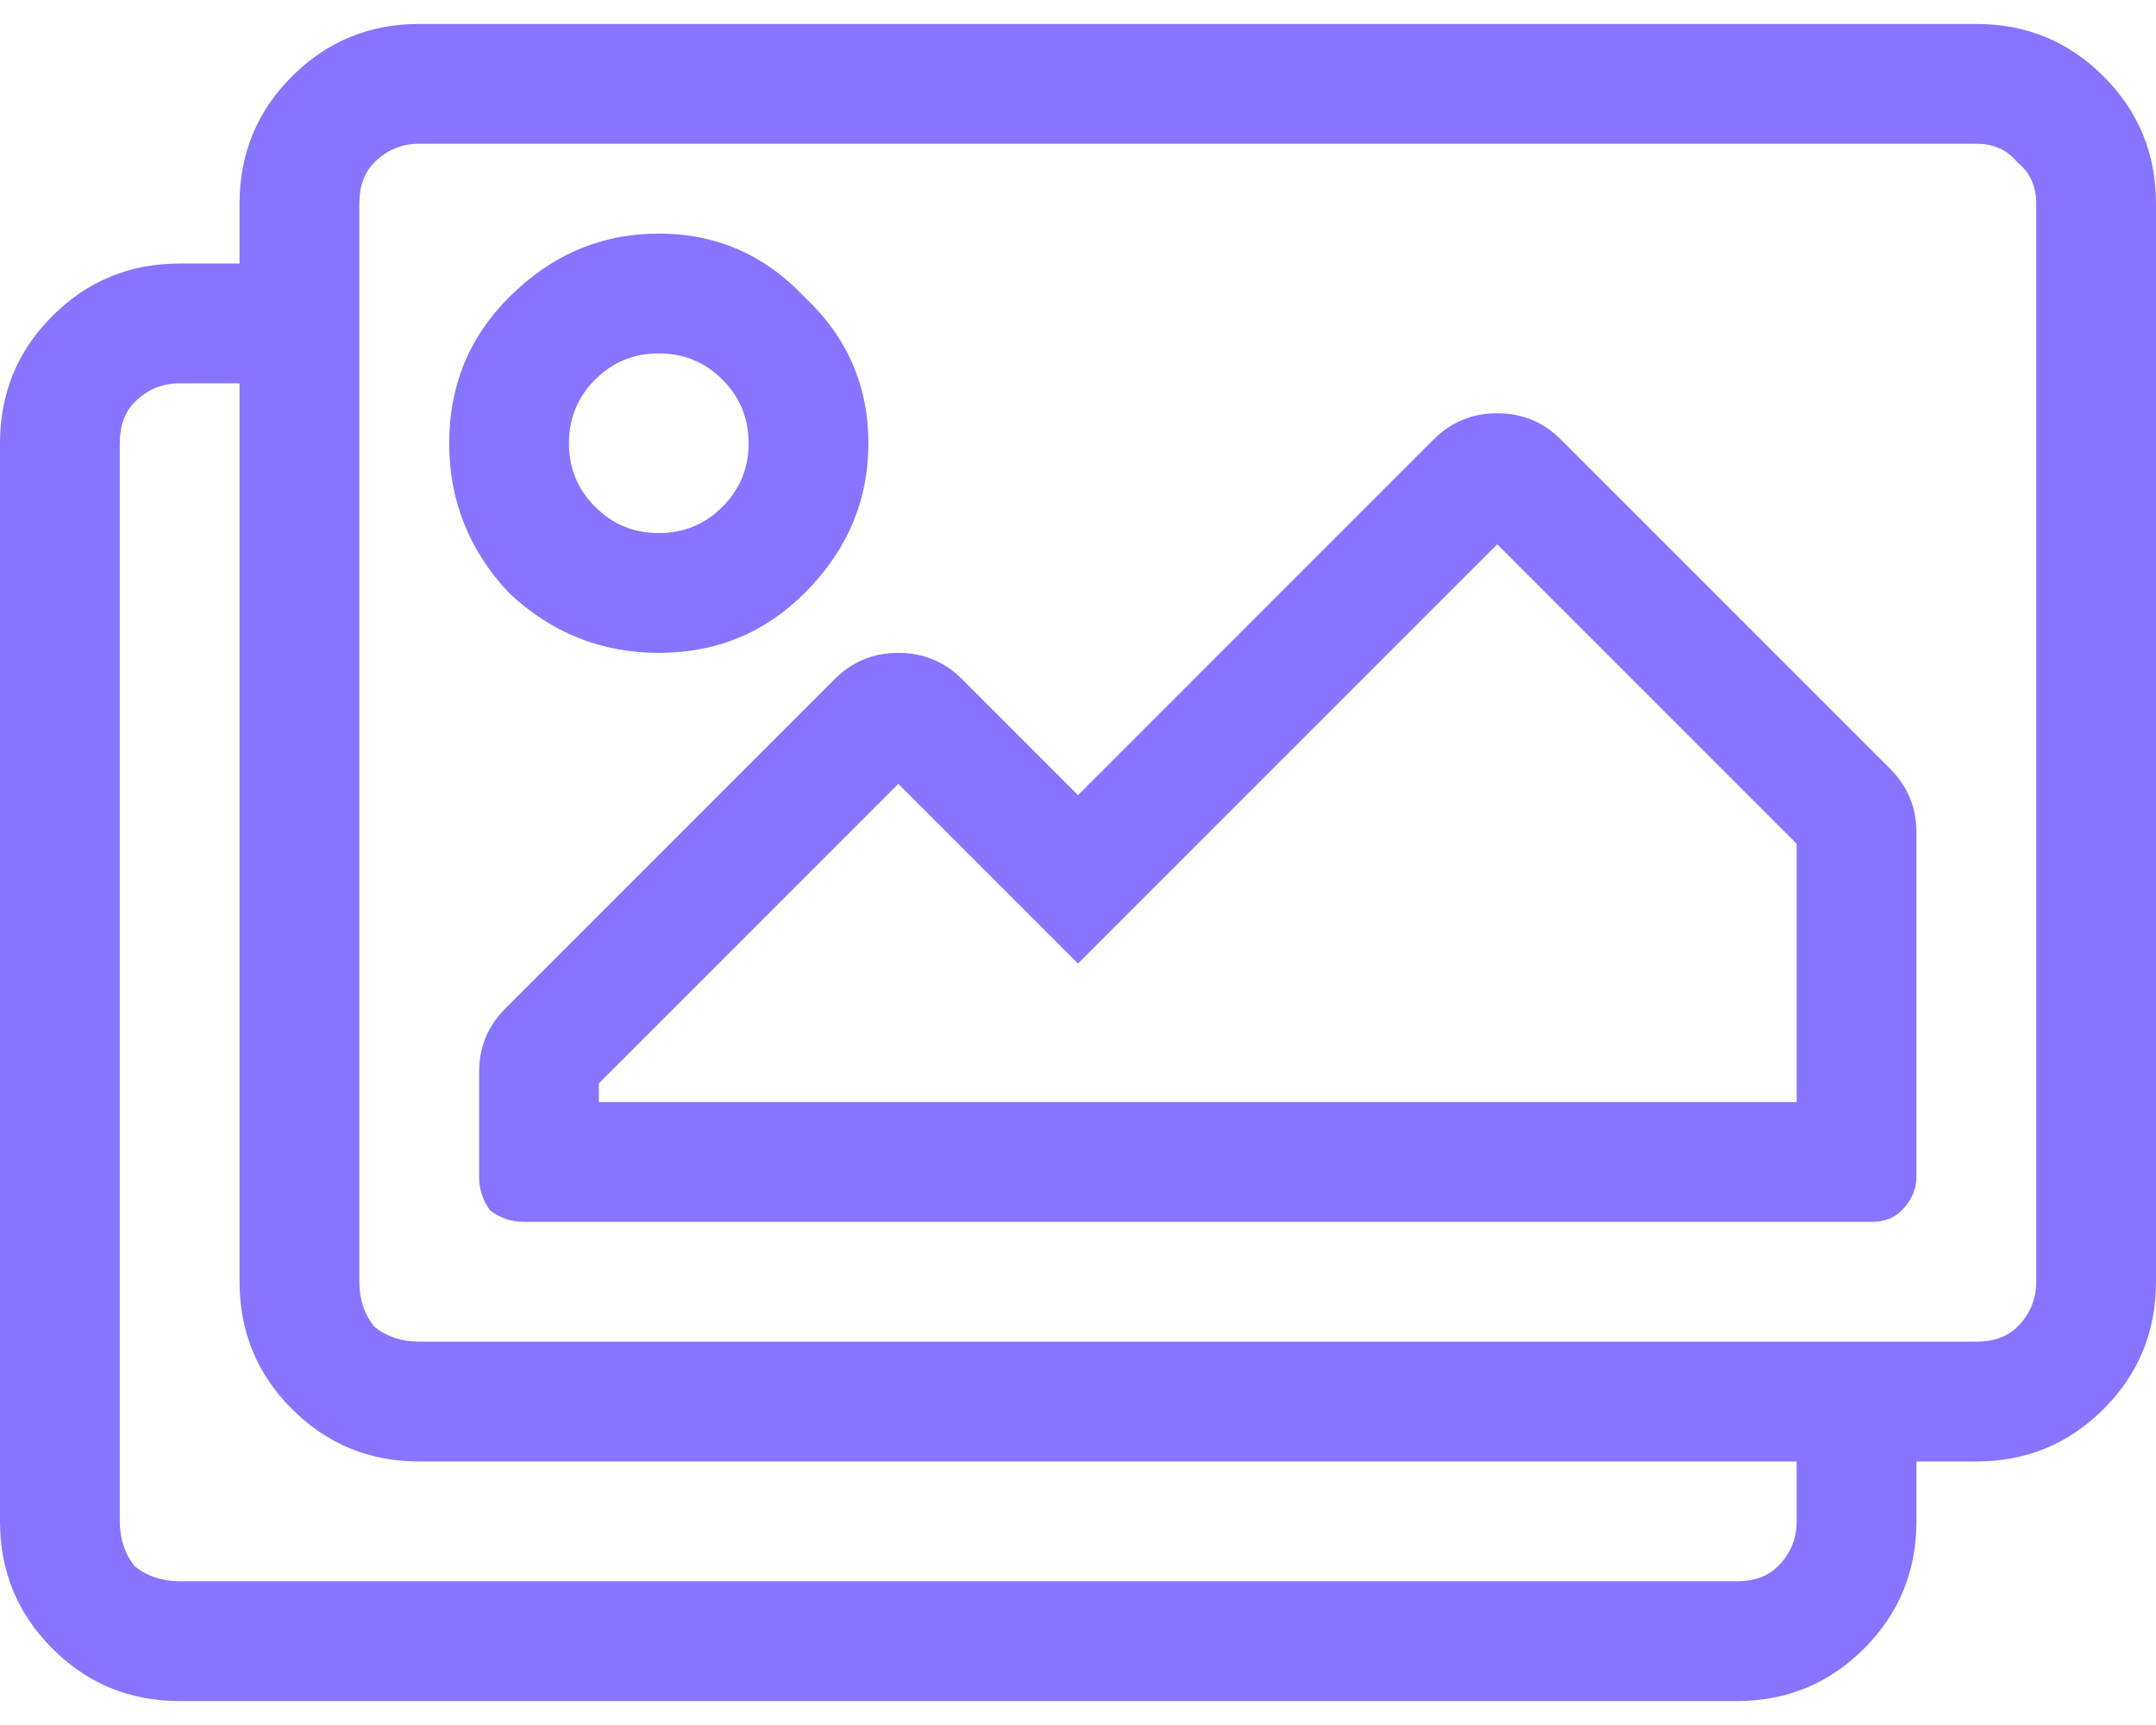
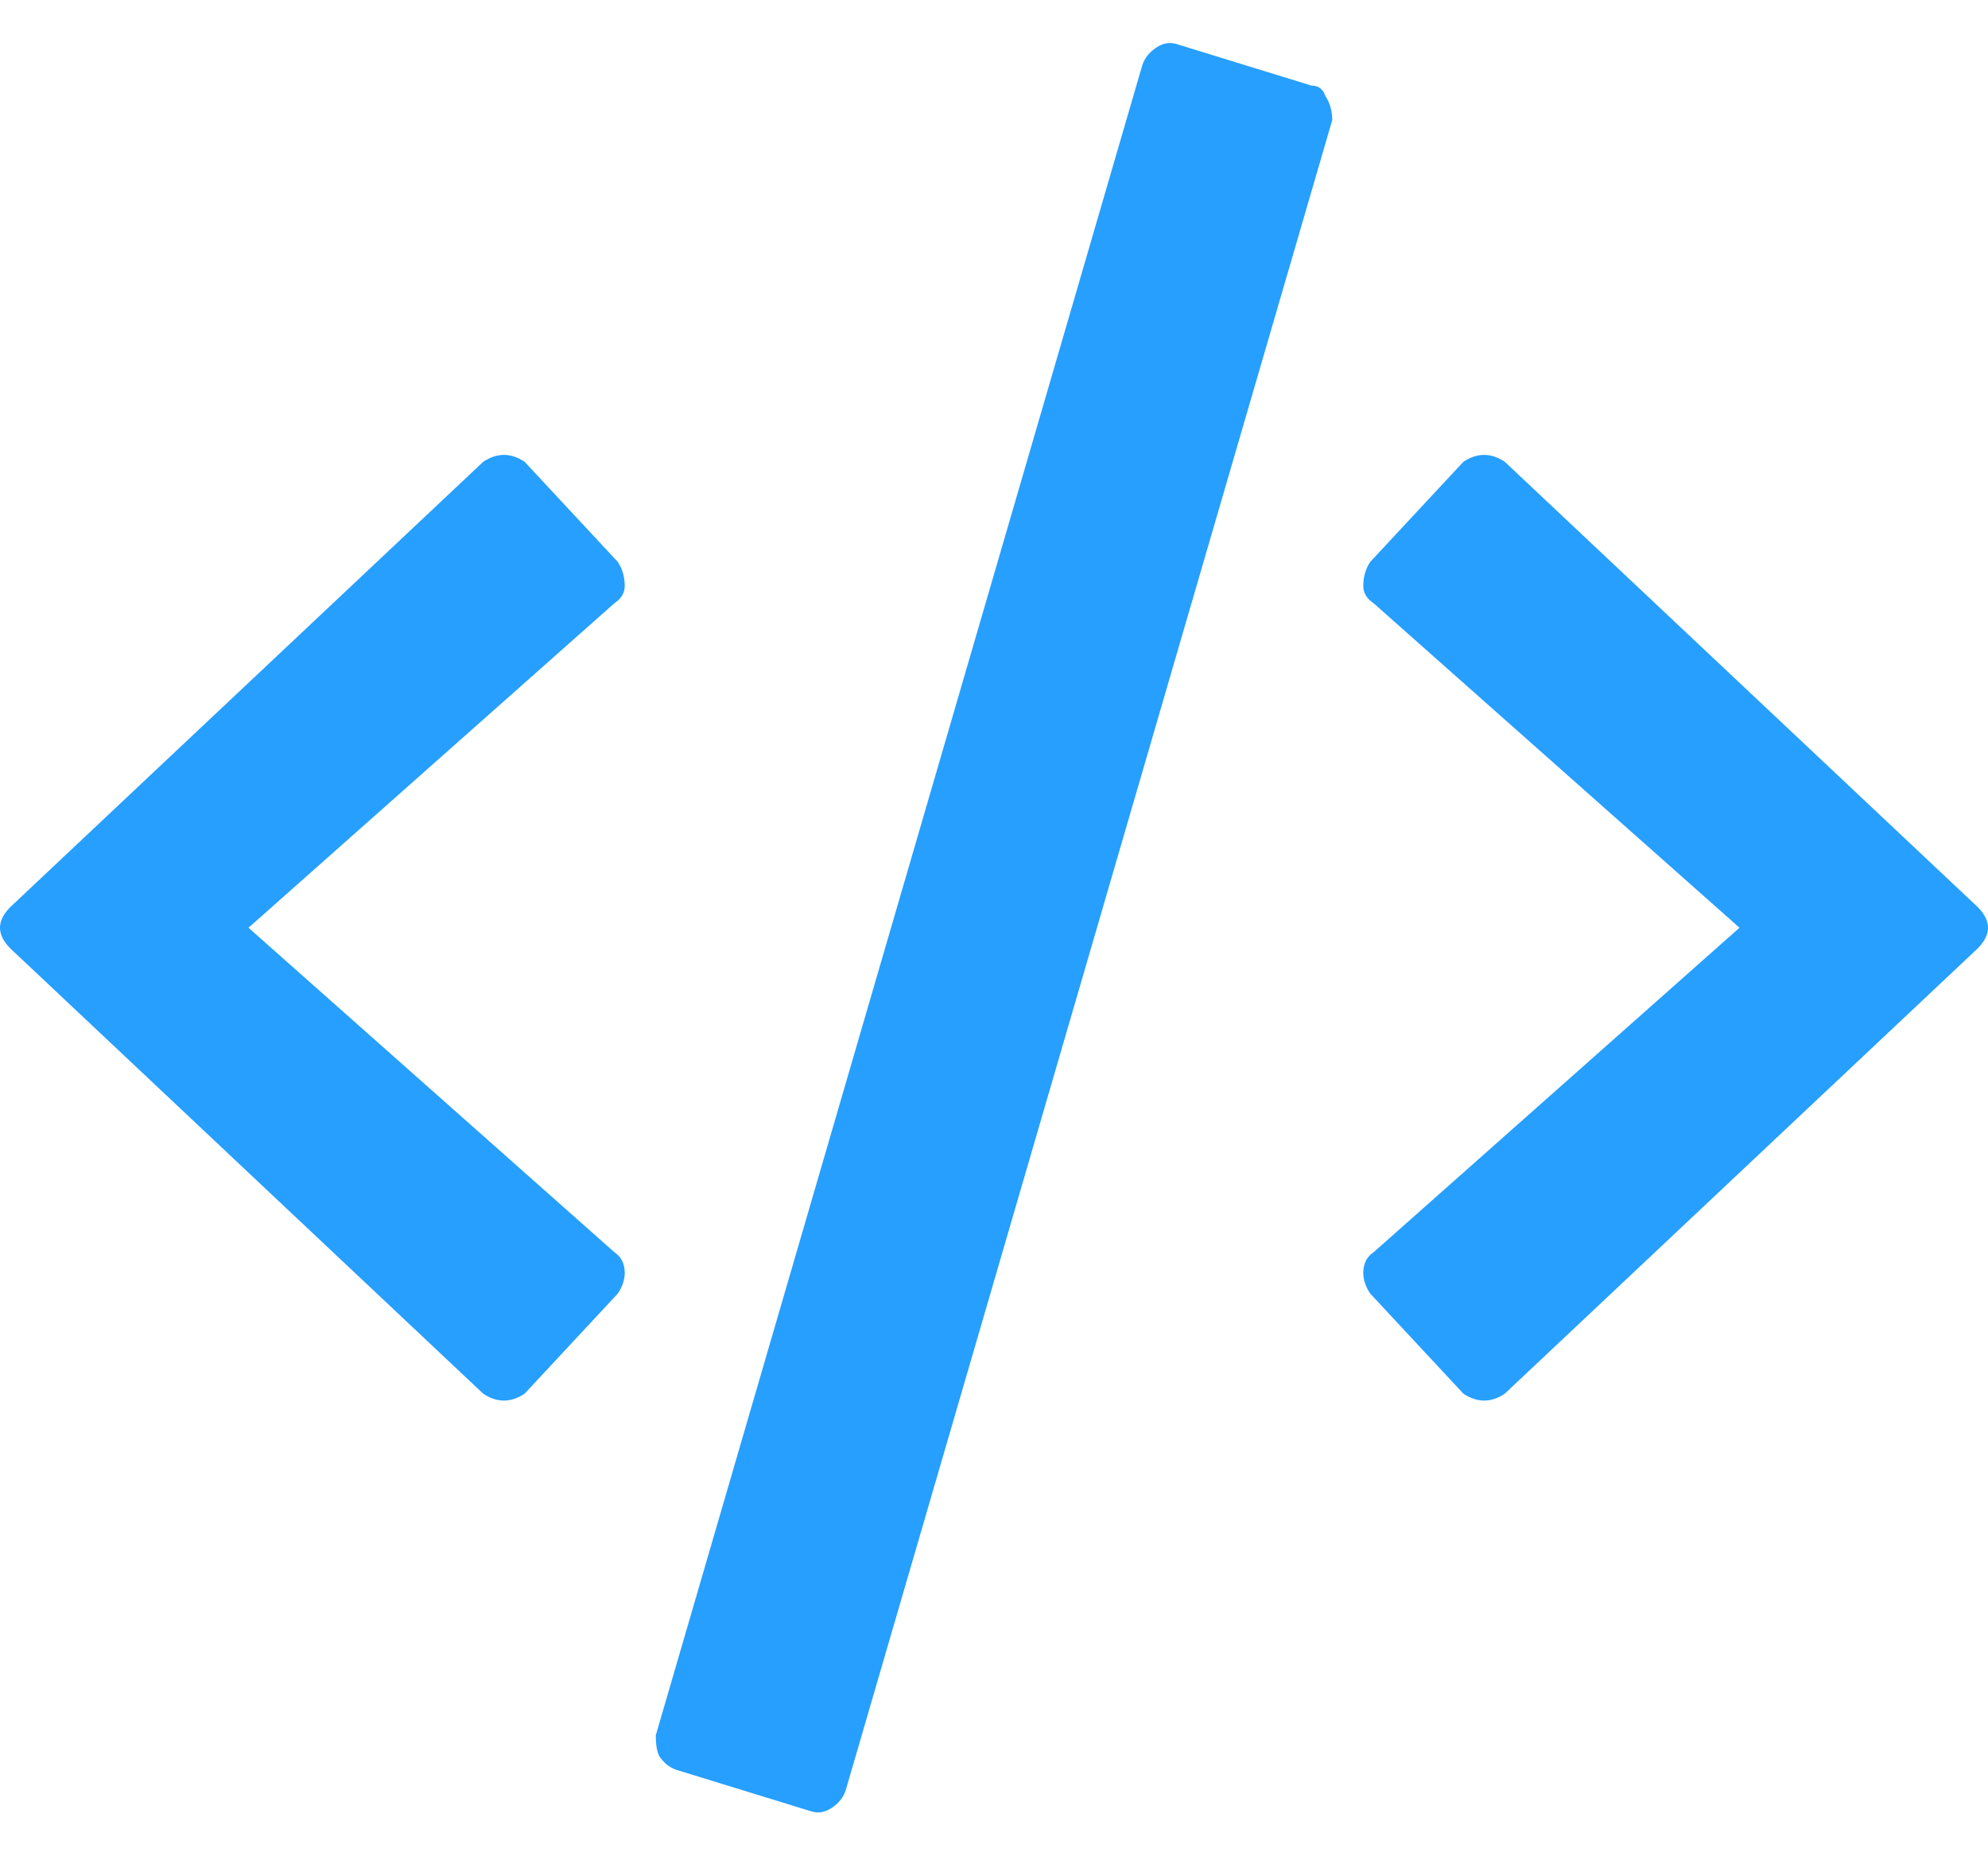
- <svg xmlns="http://www.w3.org/2000/svg" width="45" height="36" viewBox="0 0 45 36" fill="none">
-   <path d="M41.25 0.5H8.75C7.708 0.5 6.823 0.865 6.094 1.594C5.365 2.323 5 3.208 5 4.25V5.5H3.75C2.708 5.5 1.823 5.865 1.094 6.594C0.365 7.323 0 8.208 0 9.25V31.75C0 32.792 0.365 33.677 1.094 34.406C1.823 35.135 2.708 35.5 3.75 35.5H36.25C37.292 35.5 38.177 35.135 38.906 34.406C39.635 33.677 40 32.792 40 31.75V30.5H41.25C42.292 30.5 43.177 30.135 43.906 29.406C44.635 28.677 45 27.792 45 26.75V4.25C45 3.208 44.635 2.323 43.906 1.594C43.177 0.865 42.292 0.5 41.25 0.5ZM37.5 31.75C37.5 32.115 37.37 32.427 37.109 32.688C36.901 32.896 36.615 33 36.25 33H3.75C3.385 33 3.073 32.896 2.812 32.688C2.604 32.427 2.5 32.115 2.5 31.75V9.25C2.5 8.885 2.604 8.599 2.812 8.391C3.073 8.13 3.385 8 3.75 8H5V26.75C5 27.792 5.365 28.677 6.094 29.406C6.823 30.135 7.708 30.5 8.75 30.5H37.5V31.75ZM42.5 26.75C42.5 27.115 42.37 27.427 42.109 27.688C41.901 27.896 41.615 28 41.25 28H8.75C8.385 28 8.073 27.896 7.812 27.688C7.604 27.427 7.5 27.115 7.5 26.75V4.25C7.5 3.885 7.604 3.599 7.812 3.391C8.073 3.13 8.385 3 8.75 3H41.25C41.615 3 41.901 3.13 42.109 3.391C42.37 3.599 42.5 3.885 42.5 4.25V26.75ZM13.75 13.625C14.948 13.625 15.963 13.208 16.797 12.375C17.682 11.49 18.125 10.448 18.125 9.25C18.125 8.052 17.682 7.036 16.797 6.203C15.963 5.318 14.948 4.875 13.75 4.875C12.552 4.875 11.51 5.318 10.625 6.203C9.792 7.036 9.375 8.052 9.375 9.25C9.375 10.448 9.792 11.49 10.625 12.375C11.51 13.208 12.552 13.625 13.75 13.625ZM13.75 7.375C14.271 7.375 14.713 7.557 15.078 7.922C15.443 8.286 15.625 8.729 15.625 9.25C15.625 9.771 15.443 10.213 15.078 10.578C14.713 10.943 14.271 11.125 13.75 11.125C13.229 11.125 12.787 10.943 12.422 10.578C12.057 10.213 11.875 9.771 11.875 9.25C11.875 8.729 12.057 8.286 12.422 7.922C12.787 7.557 13.229 7.375 13.75 7.375ZM32.578 9.172C32.214 8.807 31.771 8.625 31.25 8.625C30.729 8.625 30.287 8.807 29.922 9.172L22.5 16.594L20.078 14.172C19.713 13.807 19.271 13.625 18.75 13.625C18.229 13.625 17.787 13.807 17.422 14.172L10.547 21.047C10.182 21.412 10 21.854 10 22.375V24.562C10 24.823 10.078 25.057 10.234 25.266C10.443 25.422 10.677 25.5 10.938 25.5H39.062C39.323 25.5 39.531 25.422 39.688 25.266C39.896 25.057 40 24.823 40 24.562V17.375C40 16.854 39.818 16.412 39.453 16.047L32.578 9.172ZM37.5 23H12.5V22.609L18.75 16.359L22.5 20.109L31.25 11.359L37.5 17.609V23Z" fill="#8774FF" />
+ <svg xmlns="http://www.w3.org/2000/svg" width="45" height="42" viewBox="0 0 45 42" fill="none">
+   <path d="M18.359 41L15.312 40.062C15.156 40.01 15.026 39.906 14.922 39.75C14.87 39.646 14.844 39.49 14.844 39.281L25.859 1.469C25.912 1.312 26.016 1.182 26.172 1.078C26.328 0.974 26.484 0.948 26.641 1L29.688 1.938C29.844 1.938 29.948 2.016 30 2.172C30.104 2.328 30.156 2.51 30.156 2.719L19.141 40.531C19.088 40.688 18.984 40.818 18.828 40.922C18.672 41.026 18.516 41.052 18.359 41ZM11.875 31.547L13.984 29.281C14.088 29.125 14.141 28.969 14.141 28.812C14.141 28.604 14.062 28.448 13.906 28.344L5.625 21L13.906 13.656C14.062 13.552 14.141 13.422 14.141 13.266C14.141 13.057 14.088 12.875 13.984 12.719L11.875 10.453C11.719 10.349 11.562 10.297 11.406 10.297C11.25 10.297 11.094 10.349 10.938 10.453L0.234 20.531C0.078 20.688 0 20.844 0 21C0 21.156 0.078 21.312 0.234 21.469L10.938 31.547C11.094 31.651 11.25 31.703 11.406 31.703C11.562 31.703 11.719 31.651 11.875 31.547ZM34.062 31.547L44.766 21.469C44.922 21.312 45 21.156 45 21C45 20.844 44.922 20.688 44.766 20.531L34.062 10.453C33.906 10.349 33.75 10.297 33.594 10.297C33.438 10.297 33.281 10.349 33.125 10.453L31.016 12.719C30.912 12.875 30.859 13.057 30.859 13.266C30.859 13.422 30.938 13.552 31.094 13.656L39.375 21L31.094 28.344C30.938 28.448 30.859 28.604 30.859 28.812C30.859 28.969 30.912 29.125 31.016 29.281L33.125 31.547C33.281 31.651 33.438 31.703 33.594 31.703C33.75 31.703 33.906 31.651 34.062 31.547Z" fill="#269FFF" />
</svg>
